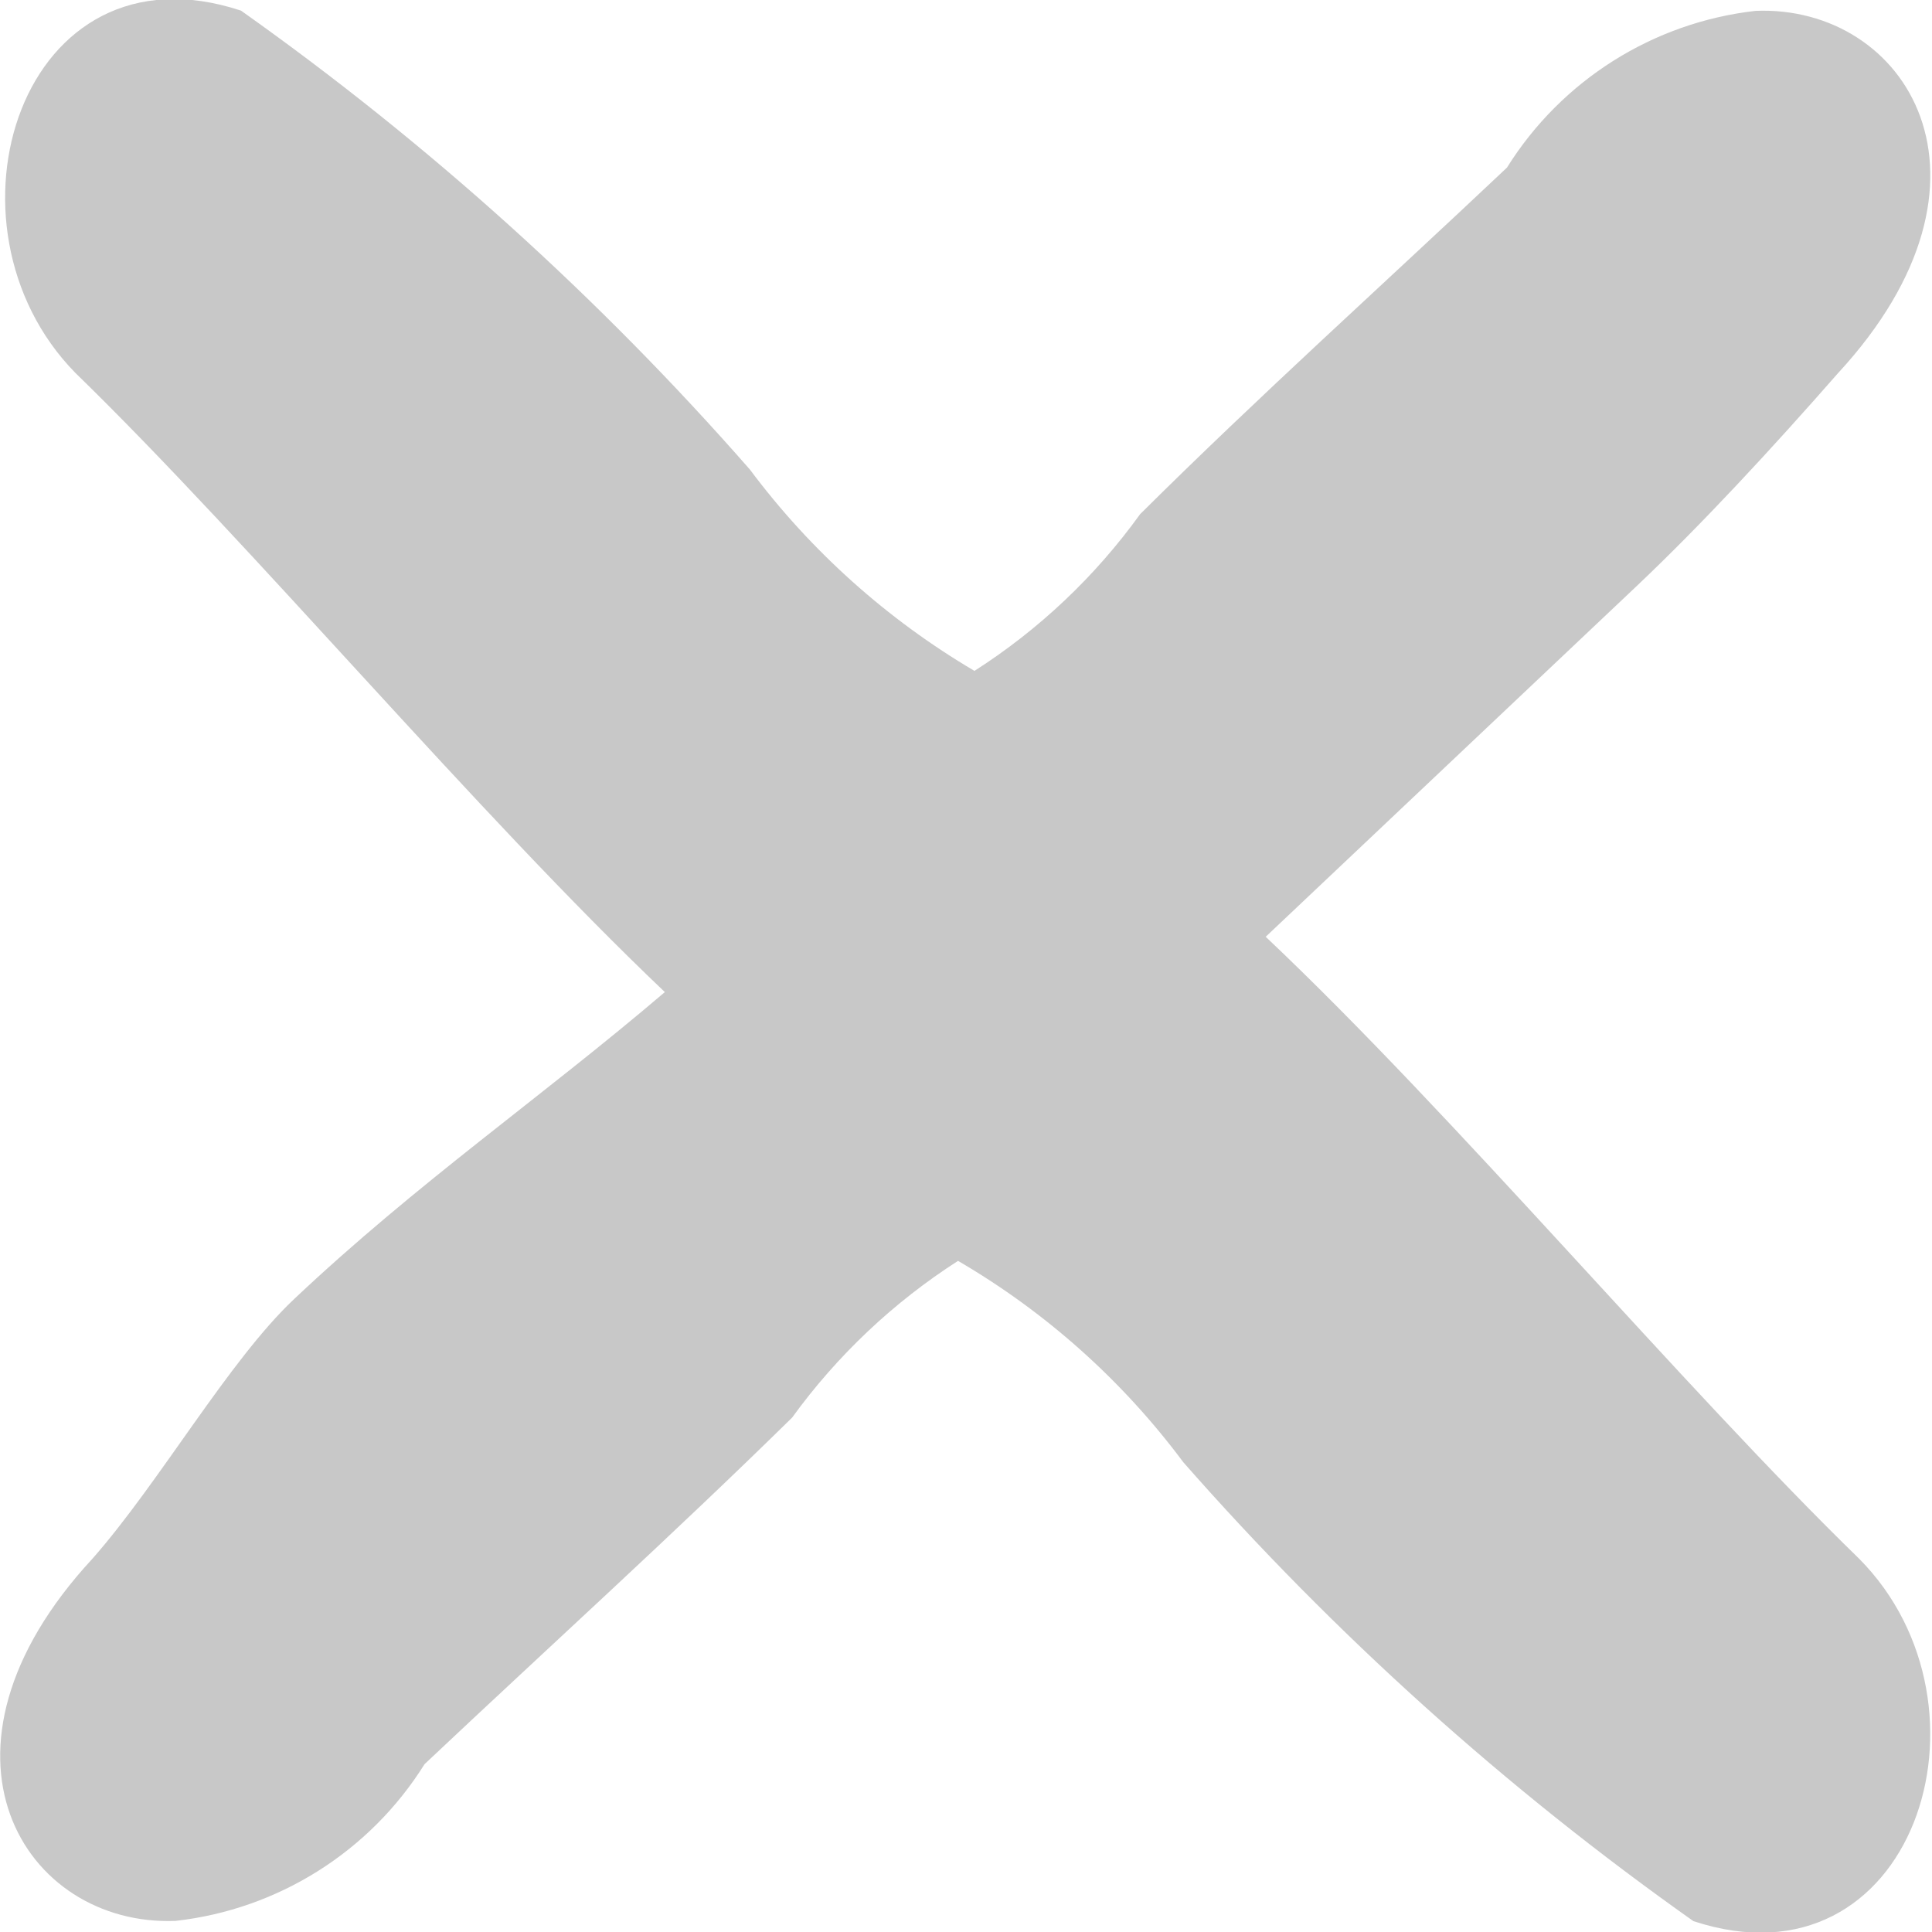
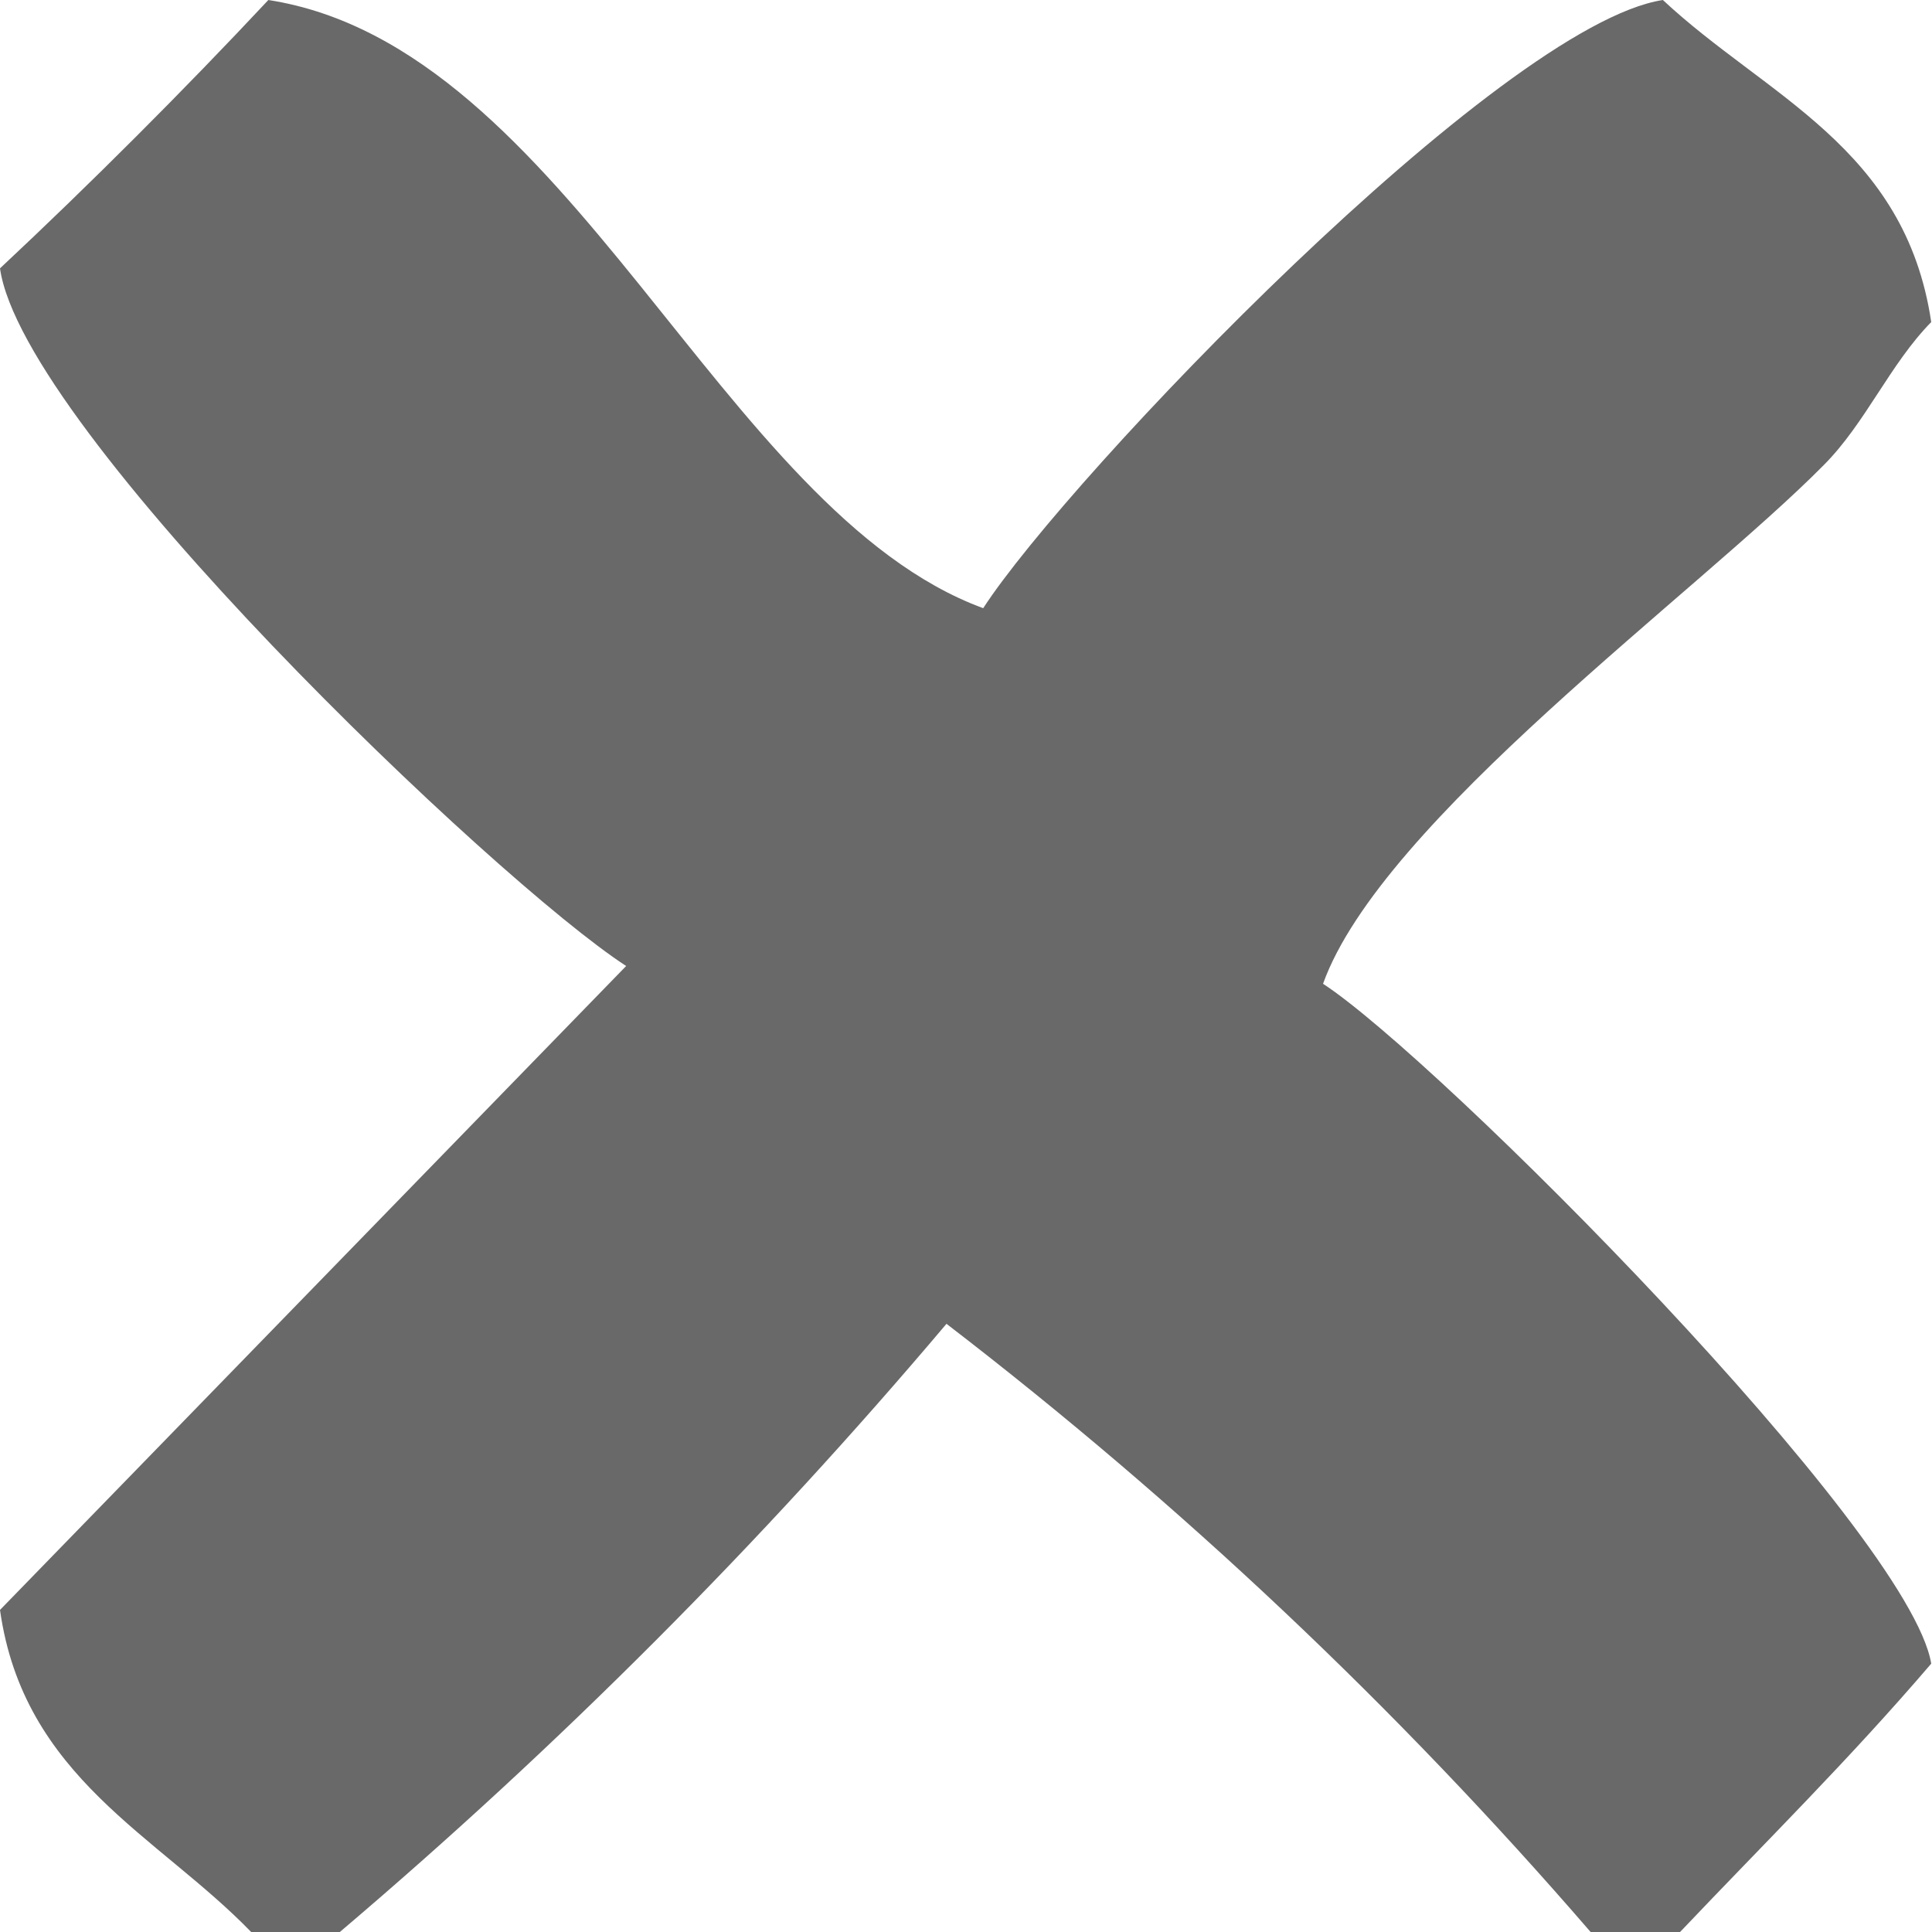
- <svg xmlns="http://www.w3.org/2000/svg" width="8" height="8" viewBox="0 0 8 8">
+ <svg xmlns="http://www.w3.org/2000/svg" width="10" height="10" viewBox="0 0 10 10">
  <defs>
    <style>
      .cls-1 {
-         fill: #c8c8c8;
+         fill: #696969;
        fill-rule: evenodd;
      }
    </style>
  </defs>
-   <path id="cross_2340" data-name="cross 2340" class="cls-1" d="M783.611,695.545c-0.278.317-.563,0.625-0.832,0.88l-1.538,1.454c0.785,0.742,1.725,1.863,2.458,2.576,0.606,0.612.224,1.8-.687,1.5a12.14,12.14,0,0,1-2.112-1.9,3.128,3.128,0,0,0-.933-0.834,2.546,2.546,0,0,0-.687.649c-0.5.491-1.015,0.957-1.522,1.435a1.4,1.4,0,0,1-1.031.649c-0.627.025-1.085-.7-0.344-1.5,0.279-.317.564-0.82,0.835-1.075,0.512-.483,1.024-0.835,1.535-1.271-0.781-.742-1.712-1.855-2.441-2.564-0.6-.612-0.223-1.8.686-1.5a12.1,12.1,0,0,1,2.107,1.9,3.169,3.169,0,0,0,.93.834,2.515,2.515,0,0,0,.686-0.649c0.494-.491,1.013-0.957,1.519-1.435a1.4,1.4,0,0,1,1.029-.649C783.894,694.019,784.351,694.743,783.611,695.545Z" transform="translate(-776 -694)" />
+   <path id="cross_2540_копия" data-name="cross 2540 копия" class="cls-1" d="M528.389,392c1.553,0.241,2.342,2.648,3.7,3.148,0.441-.68,2.678-3.019,3.518-3.148,0.535,0.5,1.254.76,1.389,1.667-0.214.218-.34,0.523-0.556,0.74-0.651.659-2.29,1.843-2.592,2.685,0.591,0.385,3.036,2.837,3.148,3.519-0.428.5-.854,0.919-1.3,1.389h-0.463a22.584,22.584,0,0,0-3.334-3.148A26.894,26.894,0,0,1,528.759,402H528.3c-0.484-.5-1.178-0.8-1.3-1.667L530.241,397c-0.678-.44-3.124-2.777-3.241-3.611C527.466,392.953,527.953,392.466,528.389,392Z" transform="translate(-527 -392)" />
</svg>
